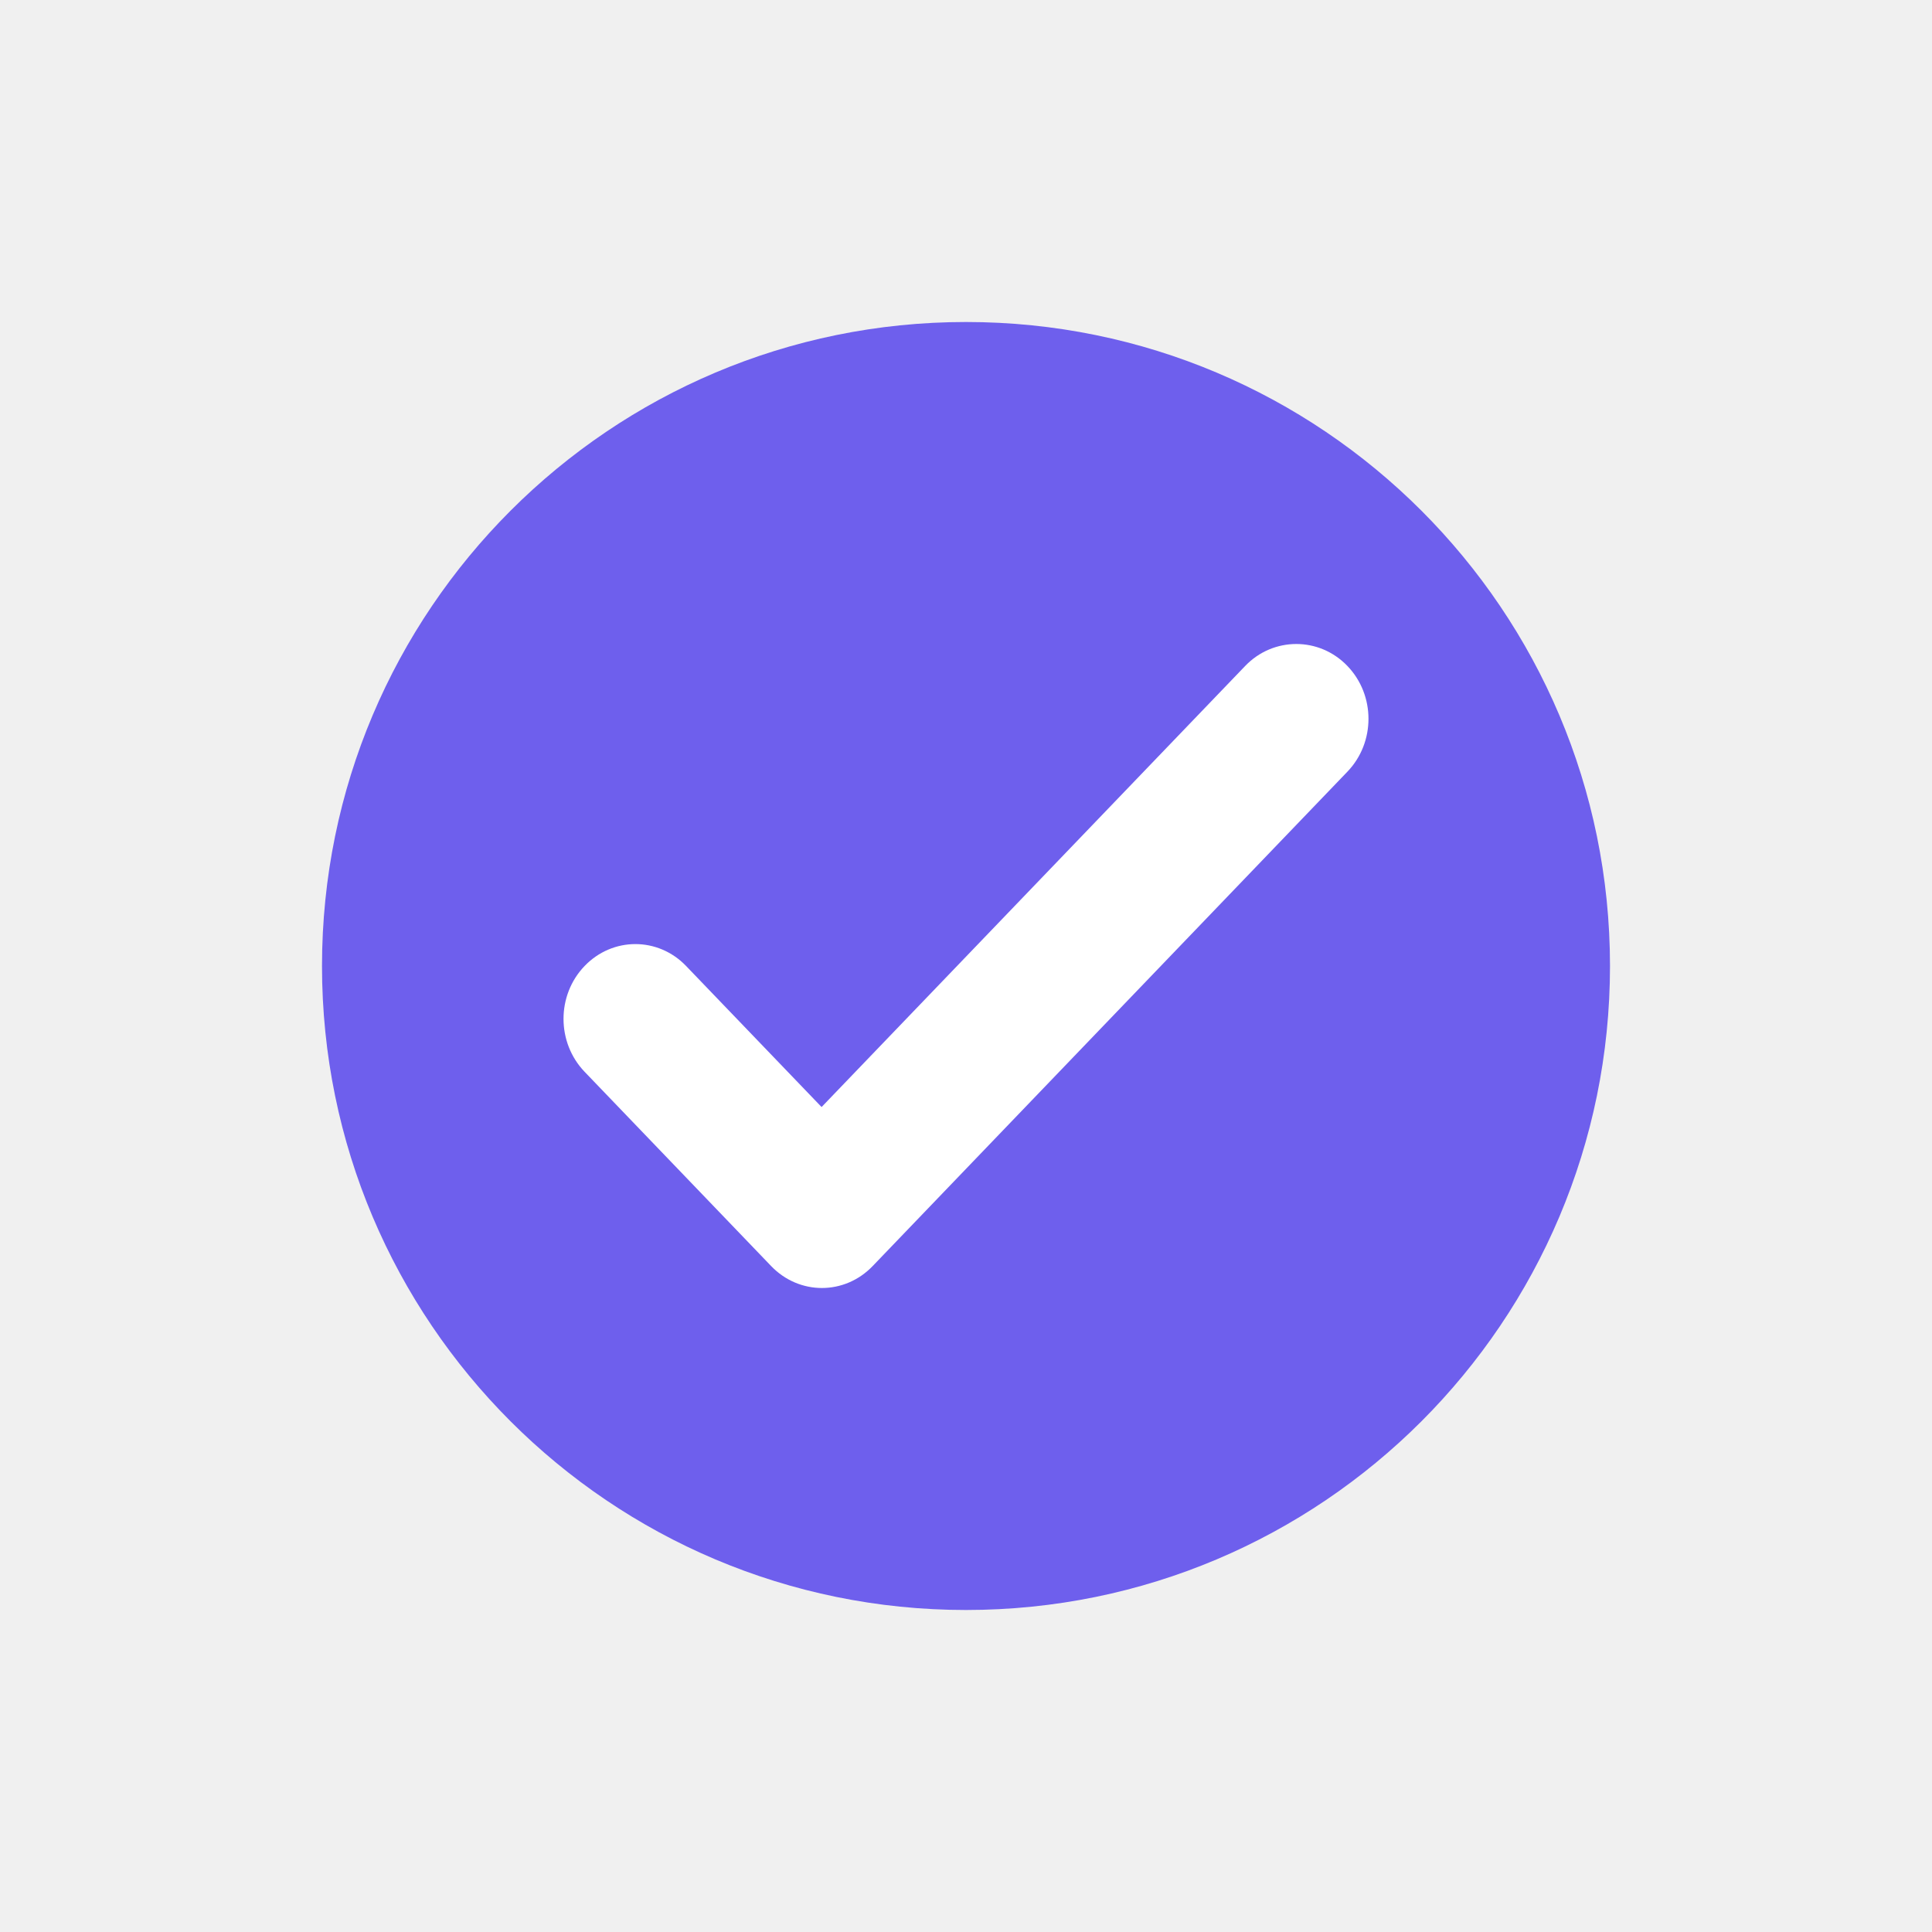
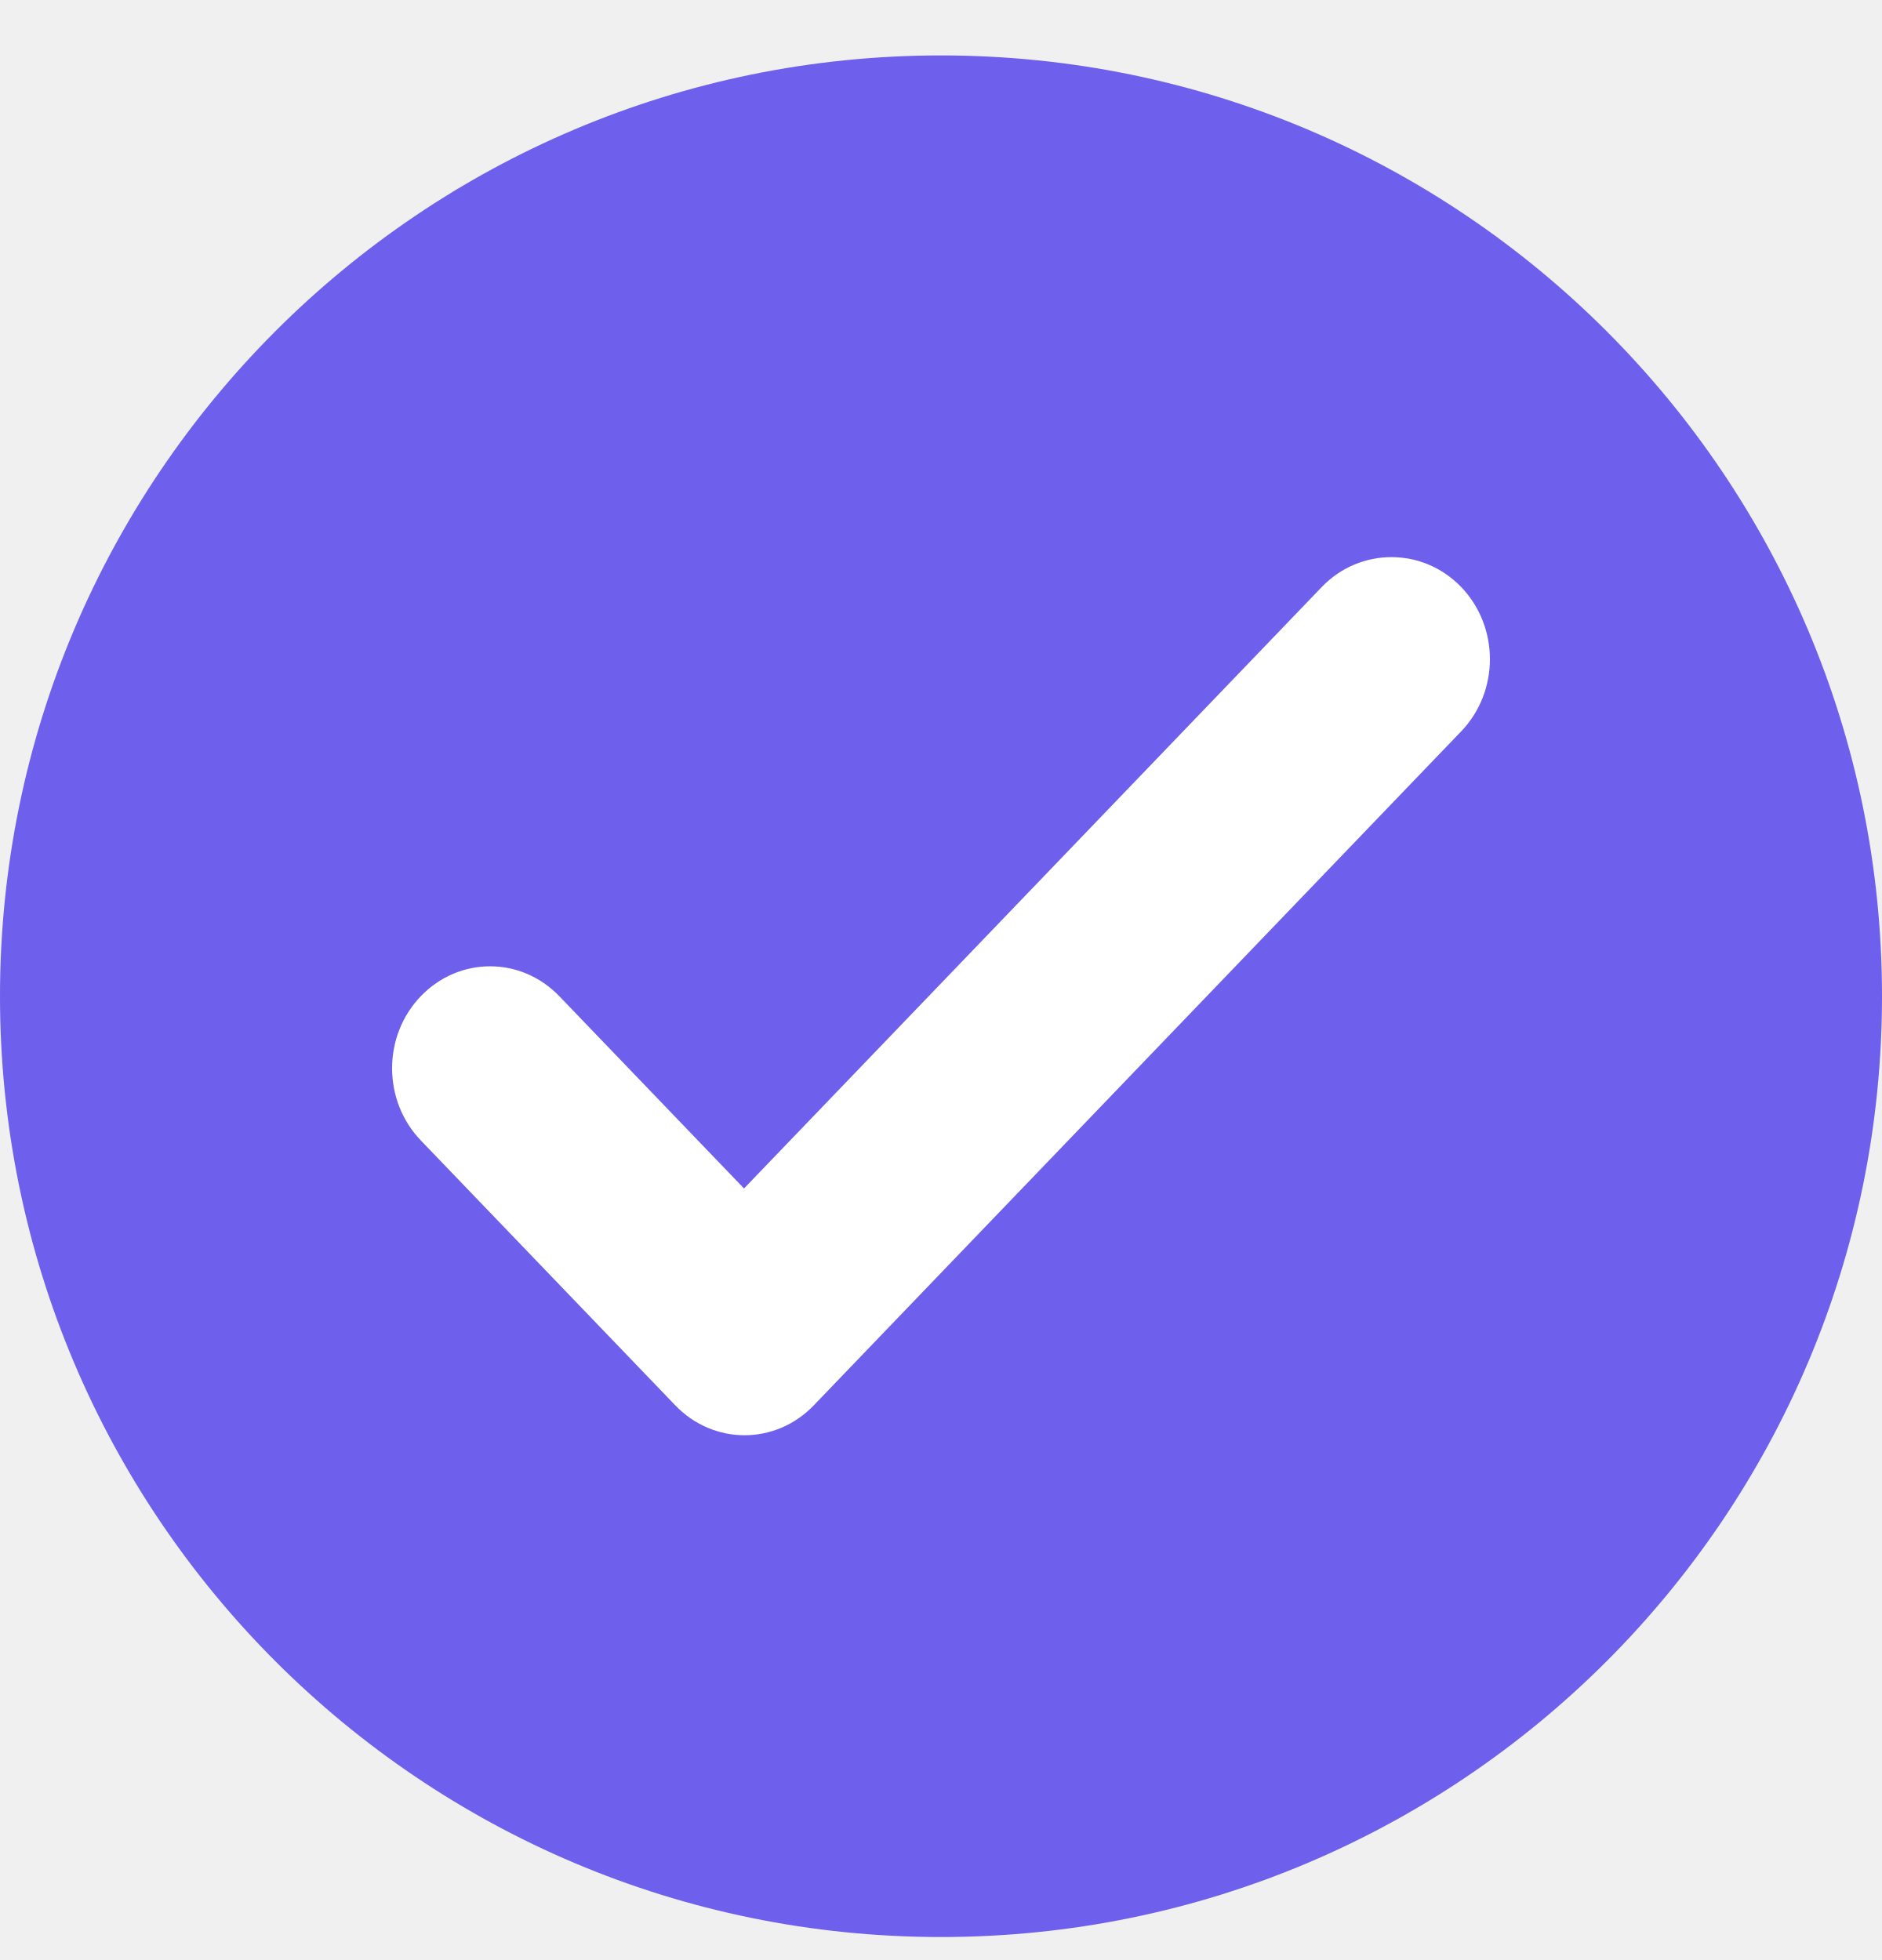
- <svg xmlns="http://www.w3.org/2000/svg" width="24" height="24" viewBox="0 0 24 24" fill="none">
-   <circle cx="12" cy="12" r="8" fill="#6E5FED" />
-   <path d="M15.468 8.273L10.206 13.752L8.523 12C8.175 11.637 7.611 11.637 7.262 12C6.913 12.363 6.913 12.95 7.262 13.314L9.579 15.727C9.928 16.091 10.492 16.091 10.841 15.727L16.738 9.586C17.087 9.223 17.087 8.636 16.738 8.273C16.389 7.909 15.817 7.909 15.468 8.273Z" fill="white" />
+ <svg xmlns="http://www.w3.org/2000/svg" width="24" height="25" viewBox="0 0 24 25" fill="none">
+   <g id="selected" clip-path="url(#clip0_2101_5855)">
+     <circle id="Ellipse 274" cx="12" cy="12.707" r="12" fill="#6E5FED" />
+     <path id="Vector" d="M16.855 7.488L9.488 15.159L7.133 12.707C6.644 12.198 5.855 12.198 5.366 12.707C4.878 13.215 4.878 14.037 5.366 14.546L8.611 17.925C9.1 18.434 9.889 18.434 10.378 17.925L18.634 9.328C19.122 8.819 19.122 7.997 18.634 7.488C18.145 6.979 17.343 6.979 16.855 7.488Z" fill="white" />
+   </g>
+   <defs>
+     <clipPath id="clip0_2101_5855">
+       <rect width="24" height="24" fill="white" transform="translate(0 0.706543)" />
+     </clipPath>
+   </defs>
</svg>
